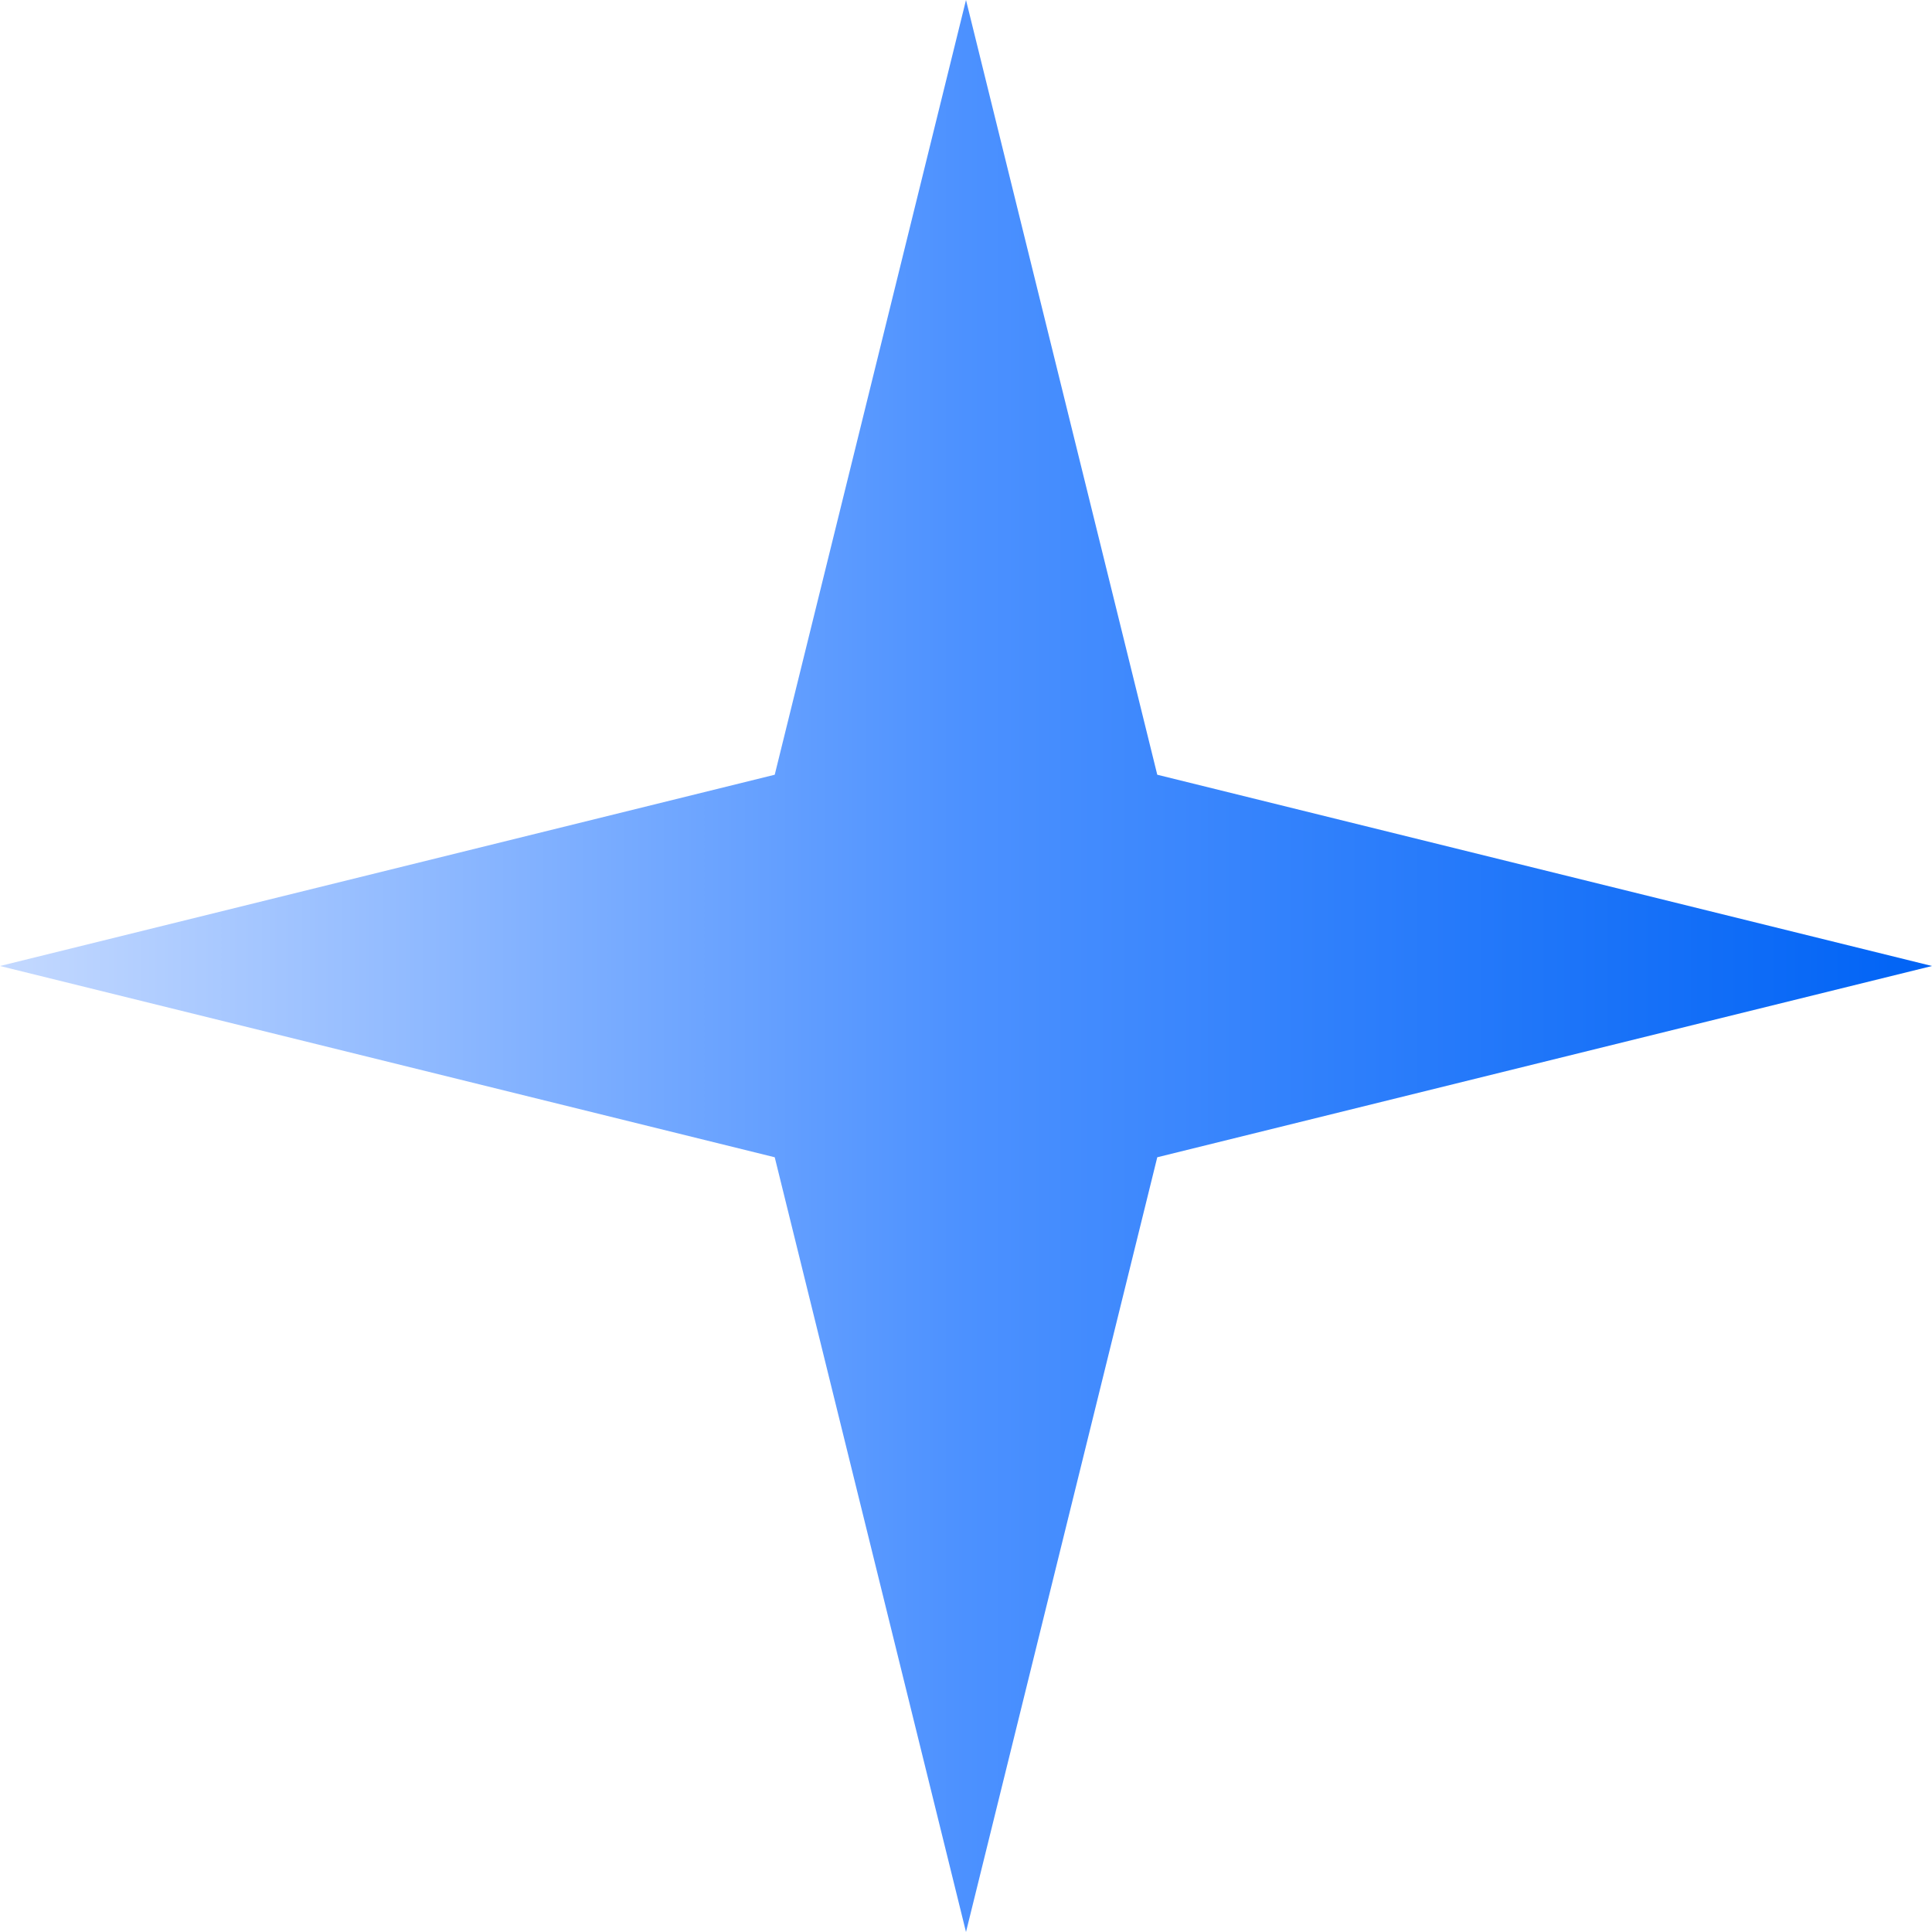
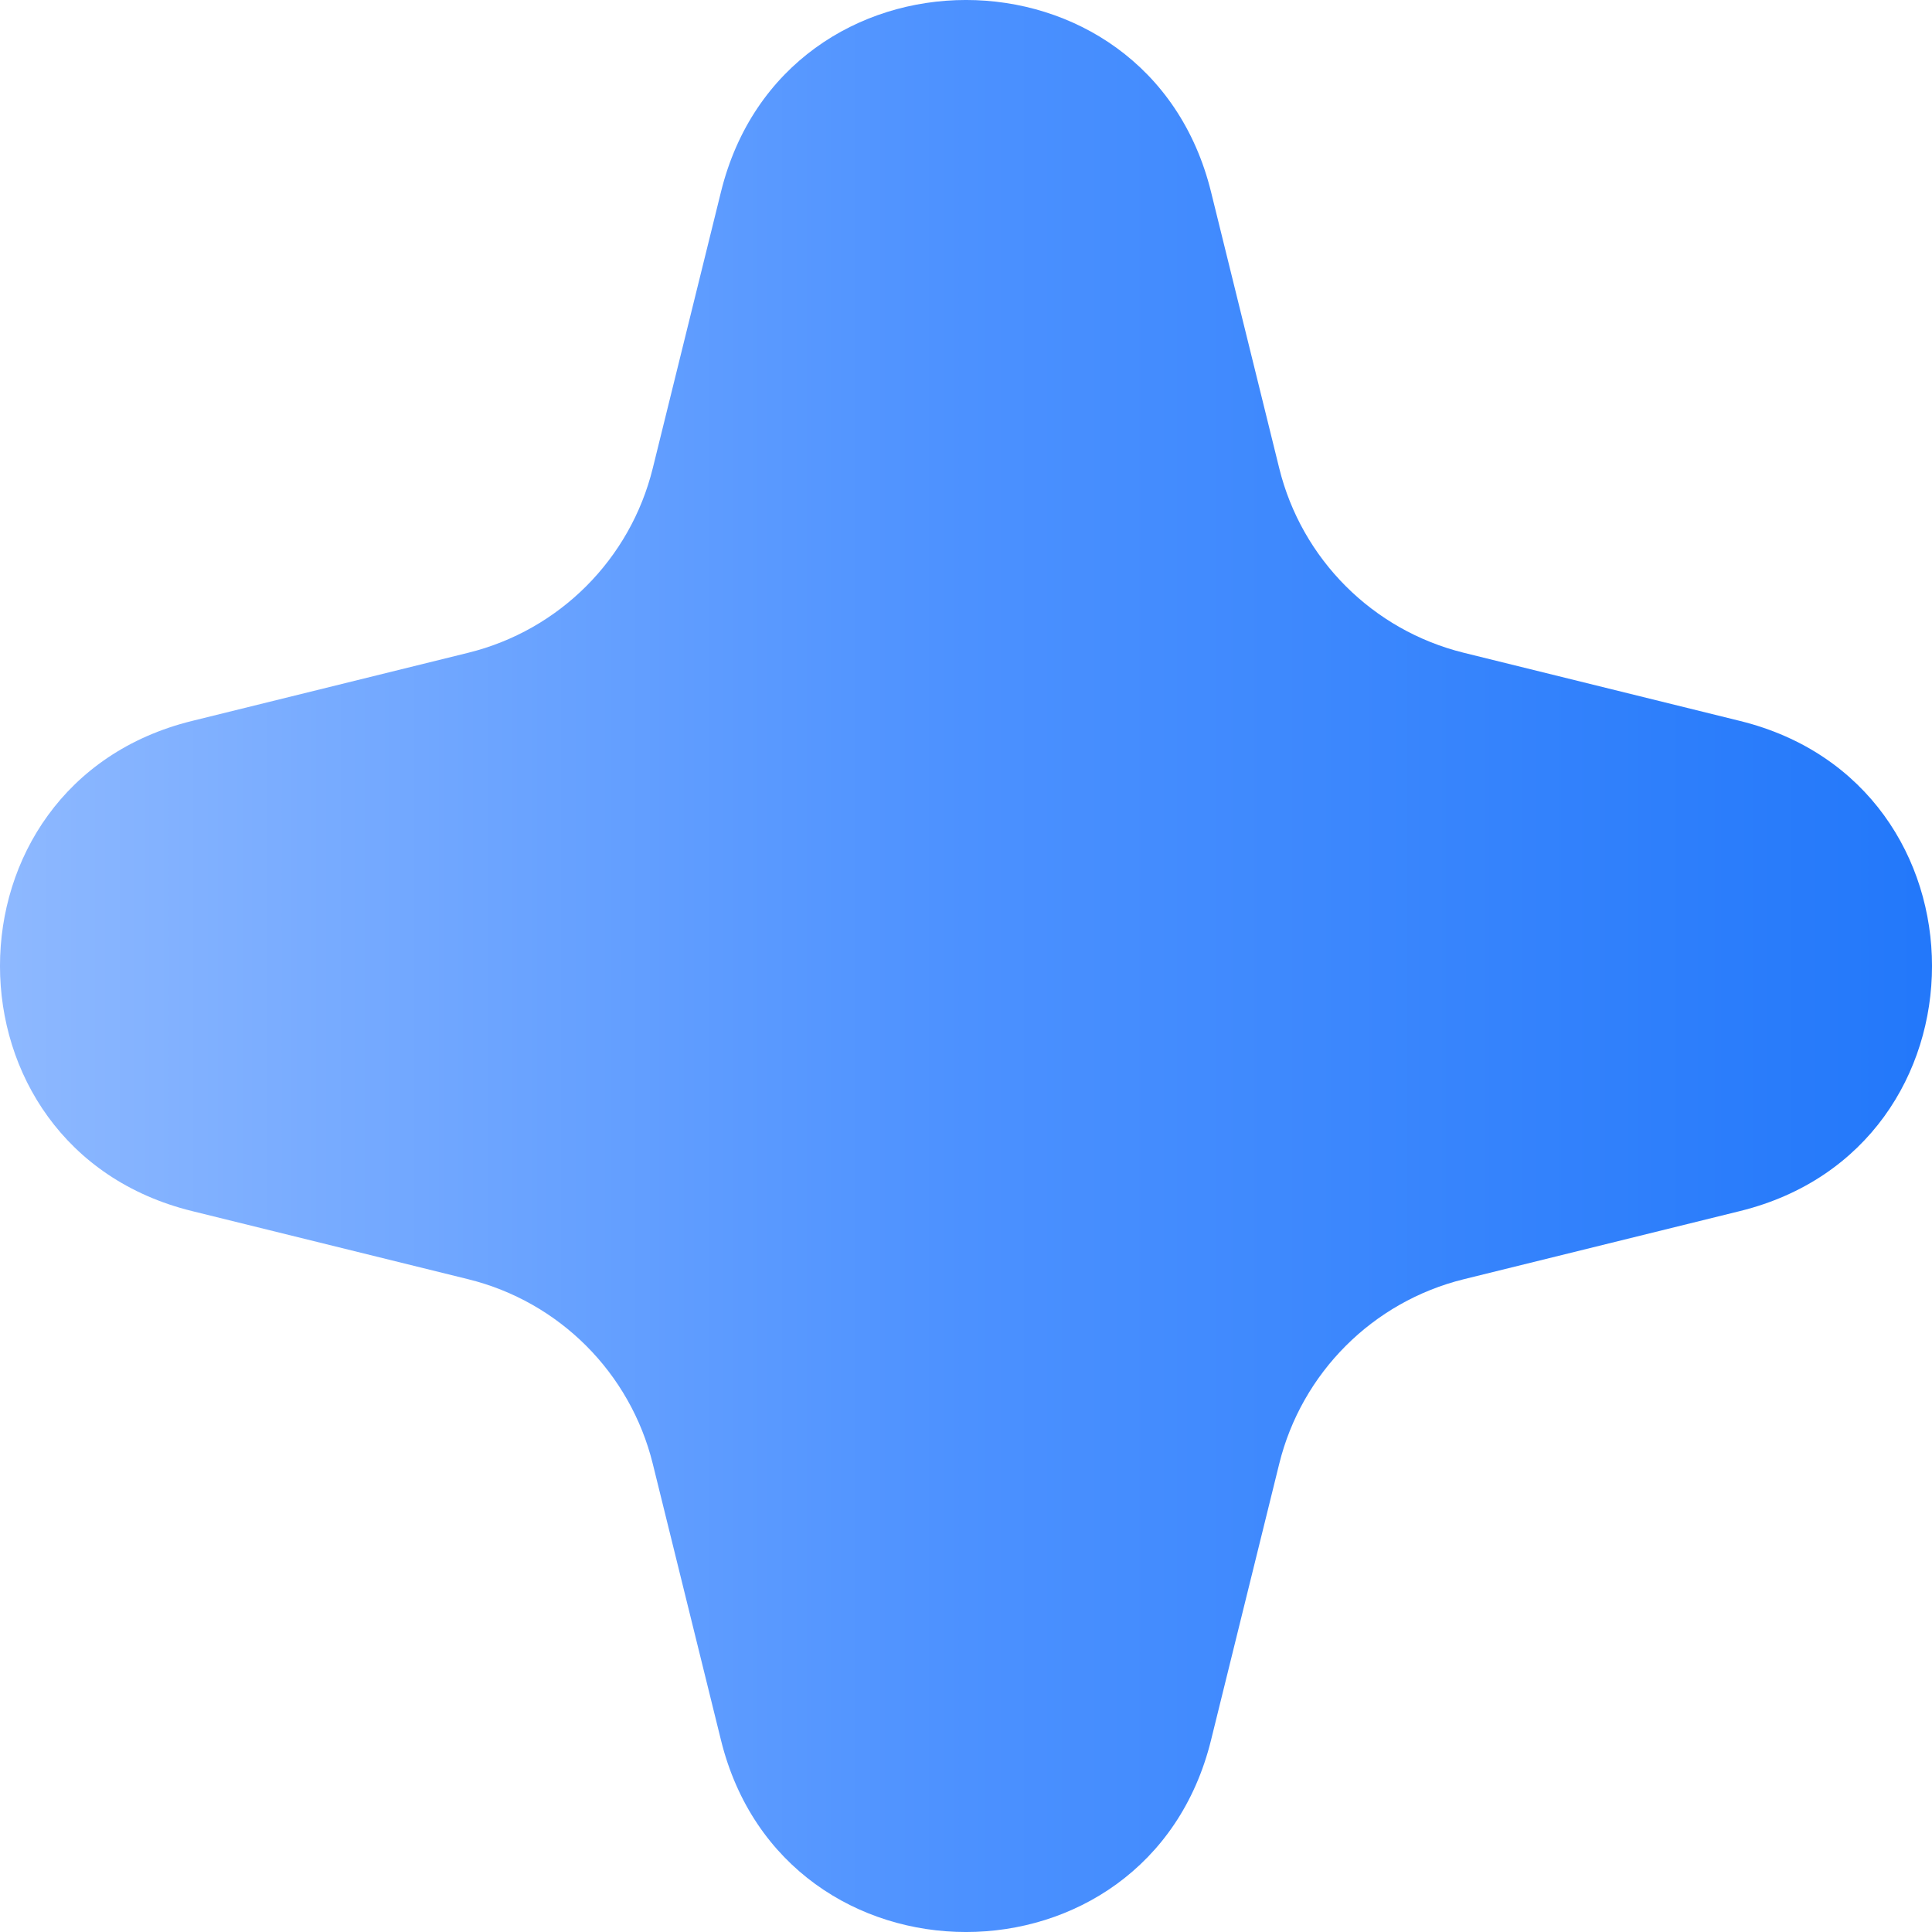
- <svg xmlns="http://www.w3.org/2000/svg" preserveAspectRatio="none" overflow="visible" style="display: block;" width="56" height="56" viewBox="0 0 56 56" fill="none">
-   <path id="Sparkle" d="M28 0L33.544 22.456L56 28L33.544 33.544L28 56L22.456 33.544L0 28L22.456 22.456L28 0Z" fill="url(#paint0_linear_5281_283566)" />
+ <svg xmlns="http://www.w3.org/2000/svg" preserveAspectRatio="none" overflow="visible" style="display: block;" width="30.621" height="30.621" viewBox="0 0 30.621 30.621" fill="none">
+   <path id="Sparkle" d="M11.427 3.041C12.428 -1.014 18.193 -1.014 19.194 3.041L20.275 7.421C20.631 8.864 21.758 9.99 23.2 10.346L27.58 11.427C31.635 12.428 31.635 18.193 27.58 19.194L23.2 20.275C21.758 20.631 20.631 21.758 20.275 23.2L19.194 27.58C18.193 31.635 12.428 31.635 11.427 27.58L10.346 23.2C9.99 21.758 8.864 20.631 7.421 20.275L3.041 19.194C-1.014 18.193 -1.014 12.428 3.041 11.427L7.421 10.346C8.864 9.99 9.99 8.864 10.346 7.421L11.427 3.041Z" fill="url(#paint0_linear_5422_401265)" />
  <defs>
-     <linearGradient id="paint0_linear_5281_283566" x1="0" y1="28" x2="56" y2="28" gradientUnits="userSpaceOnUse">
+     <linearGradient id="paint0_linear_5422_401265" x1="-12.69" y1="15.31" x2="43.31" y2="15.31" gradientUnits="userSpaceOnUse">
      <stop stop-color="#C4D9FF" />
      <stop offset="0.5" stop-color="#4C91FF" />
      <stop offset="1" stop-color="#0063F5" />
    </linearGradient>
  </defs>
</svg>
